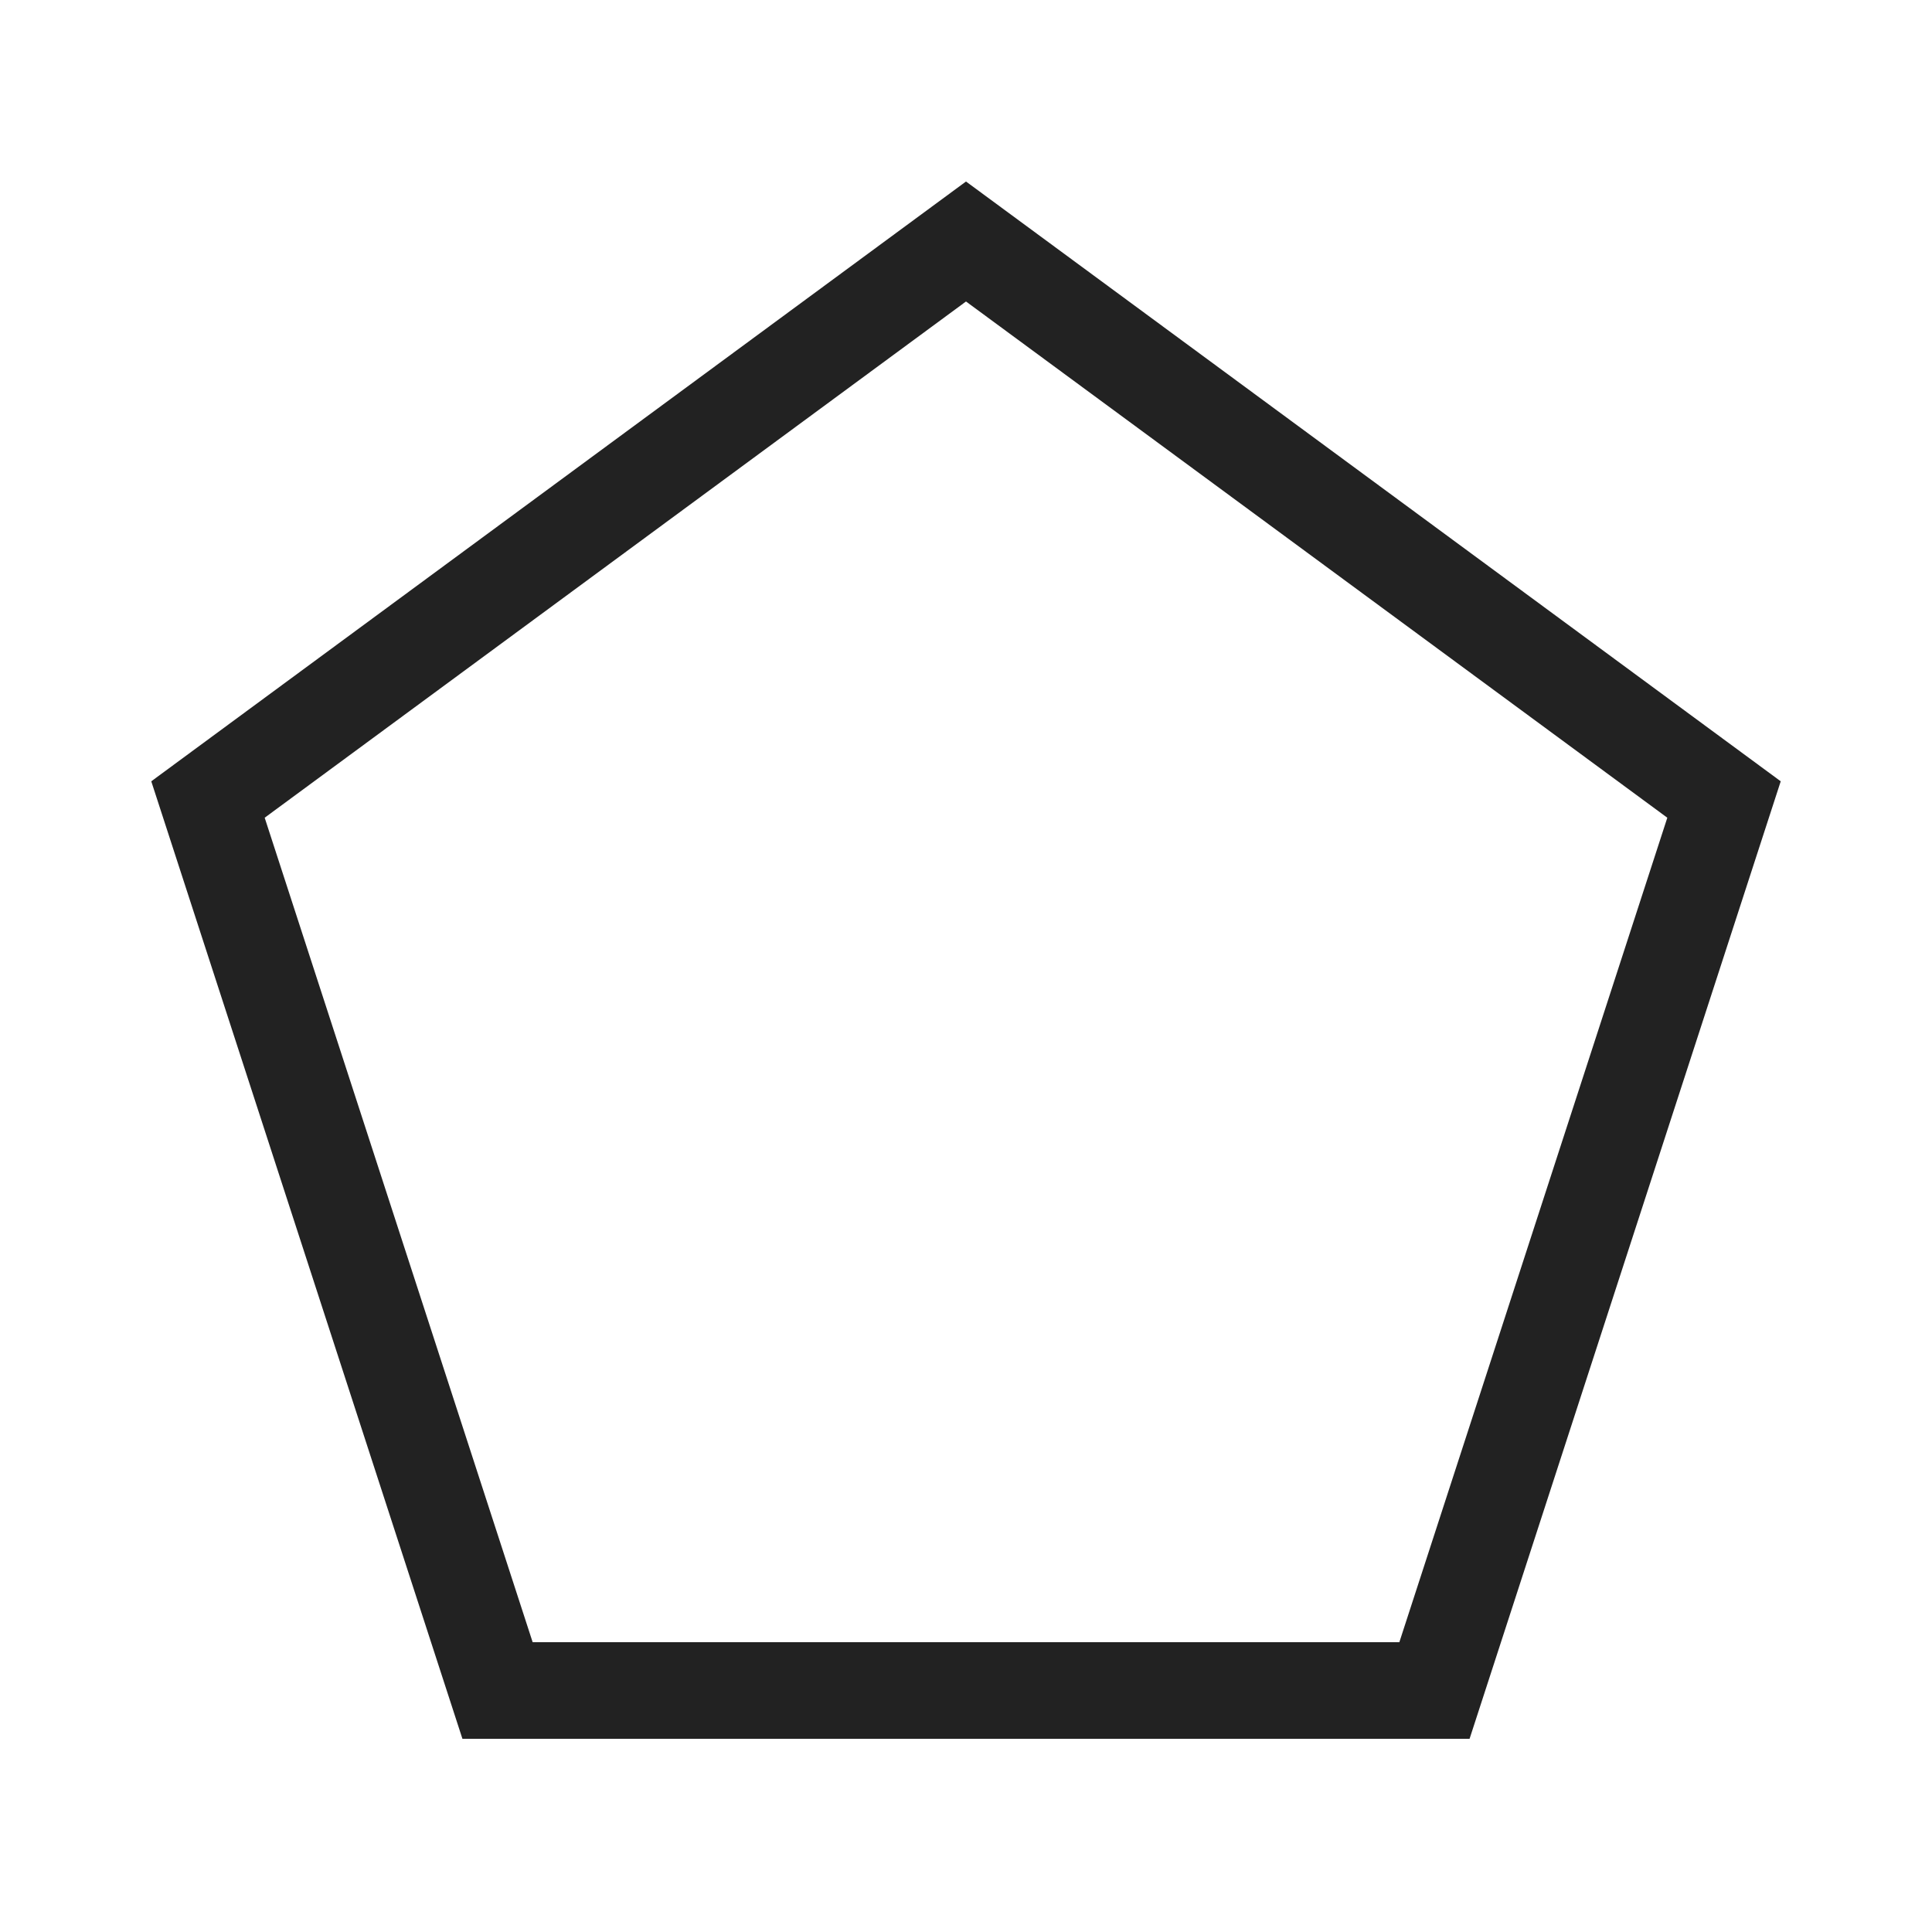
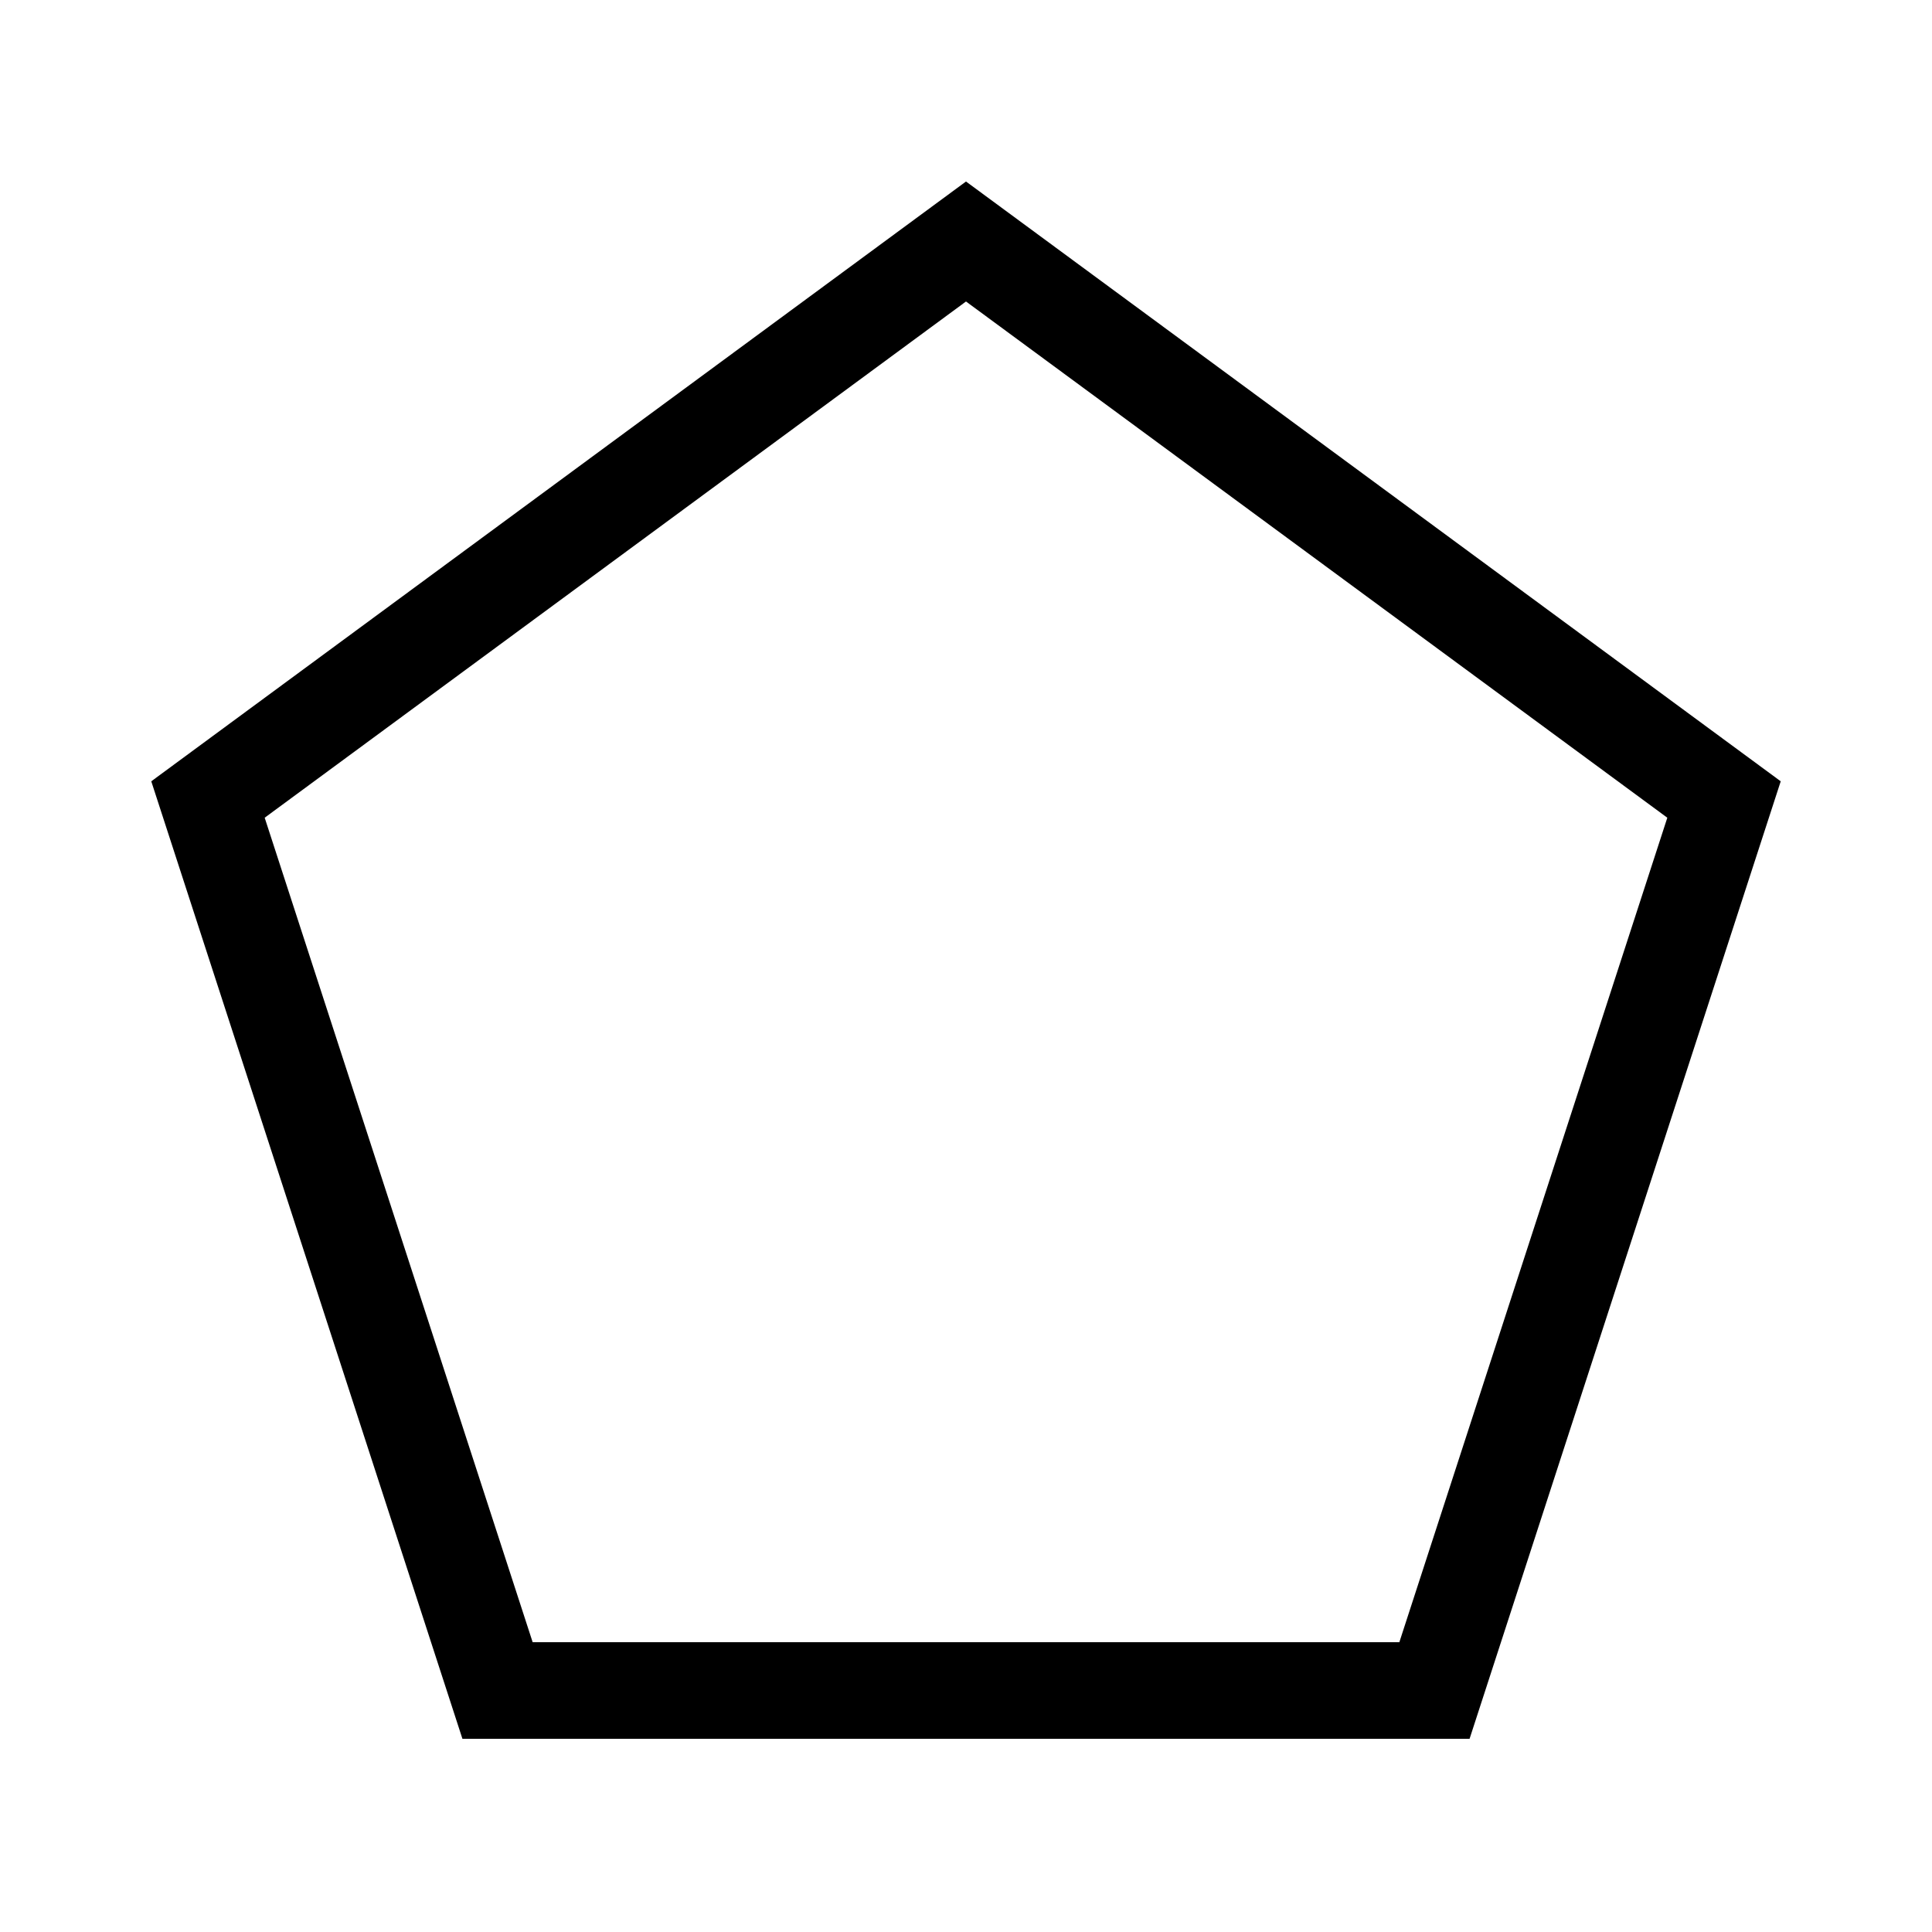
- <svg xmlns="http://www.w3.org/2000/svg" width="20px" height="20px" viewBox="0 0 20 20" version="1.1">
+ <svg xmlns="http://www.w3.org/2000/svg" preserveAspectRatio="none" width="20px" height="20px" viewBox="0 0 20 20" version="1.1">
  <g id="layer1">
-     <path d="M 10,1.879 1.566,8.088 4.787,18 H 15.213 l 3.221,-9.912 z m 0,1.242 7.26,5.344 L 14.486,17 H 5.514 L 2.74,8.465 Z" style="fill:#222222; fill-opacity:1; stroke:none; stroke-width:0px;" />
+     <path d="M 10,1.879 1.566,8.088 4.787,18 H 15.213 l 3.221,-9.912 z m 0,1.242 7.26,5.344 L 14.486,17 H 5.514 L 2.74,8.465 Z" />
  </g>
</svg>
